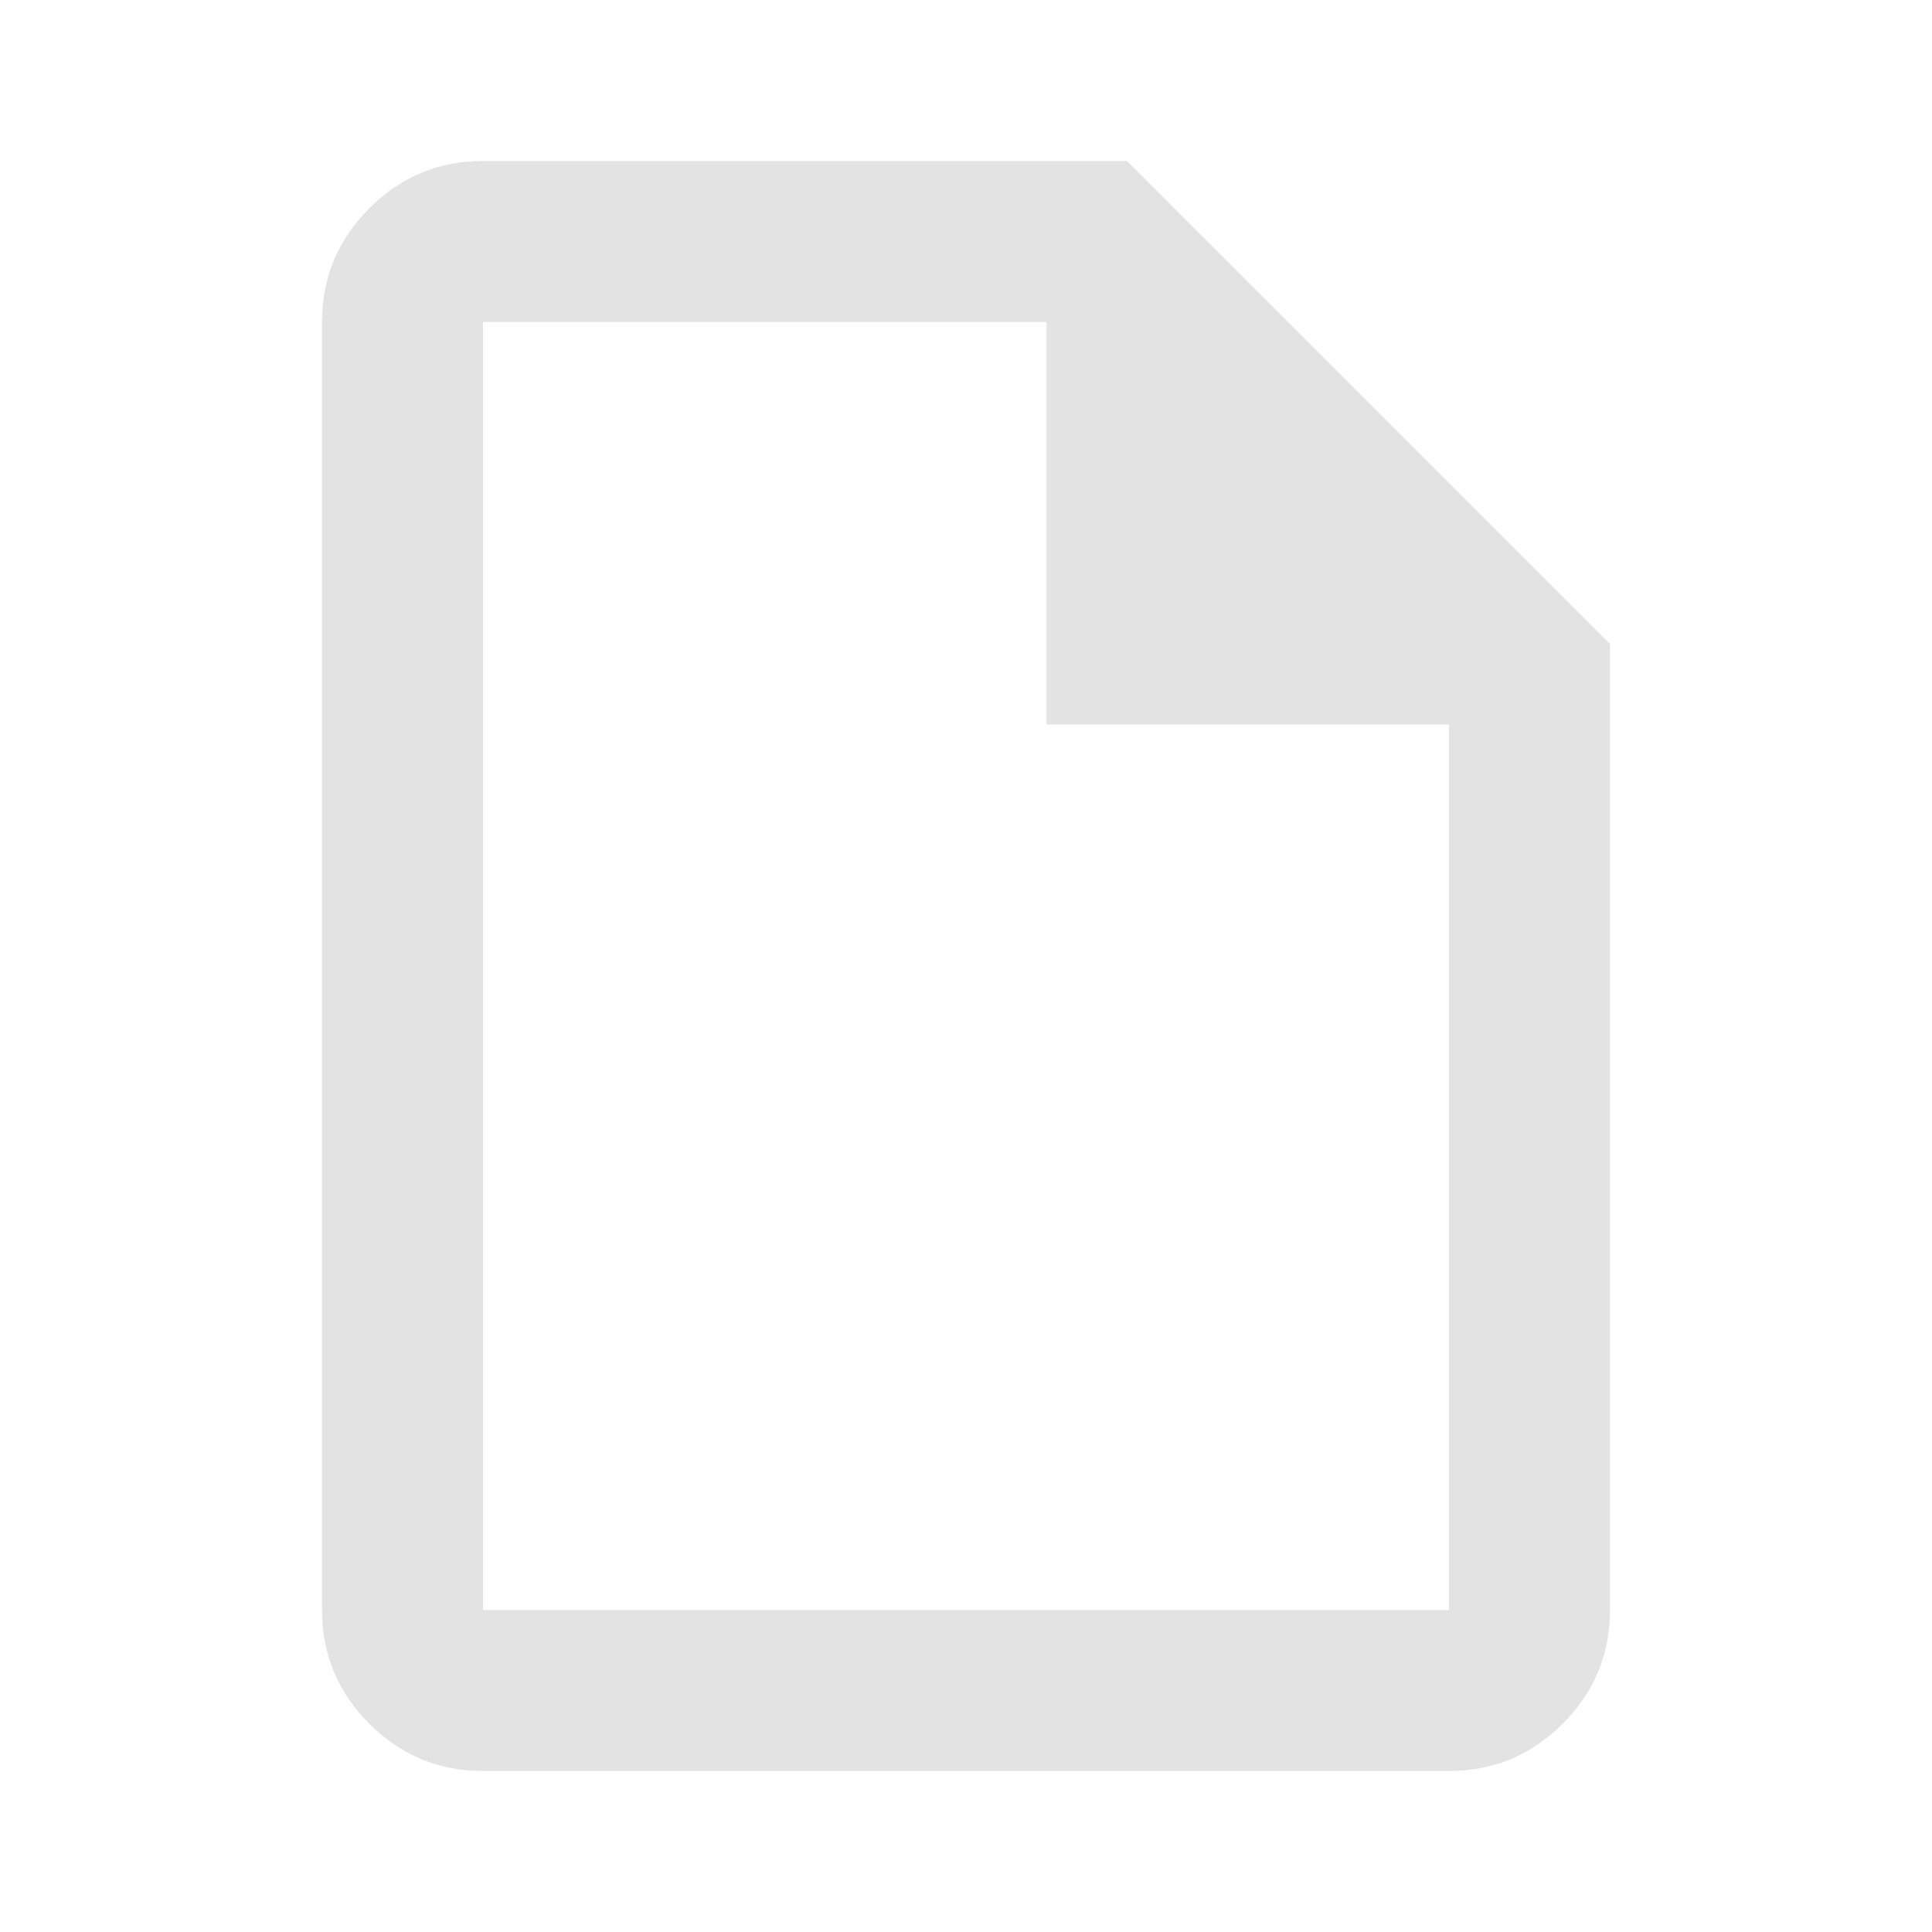
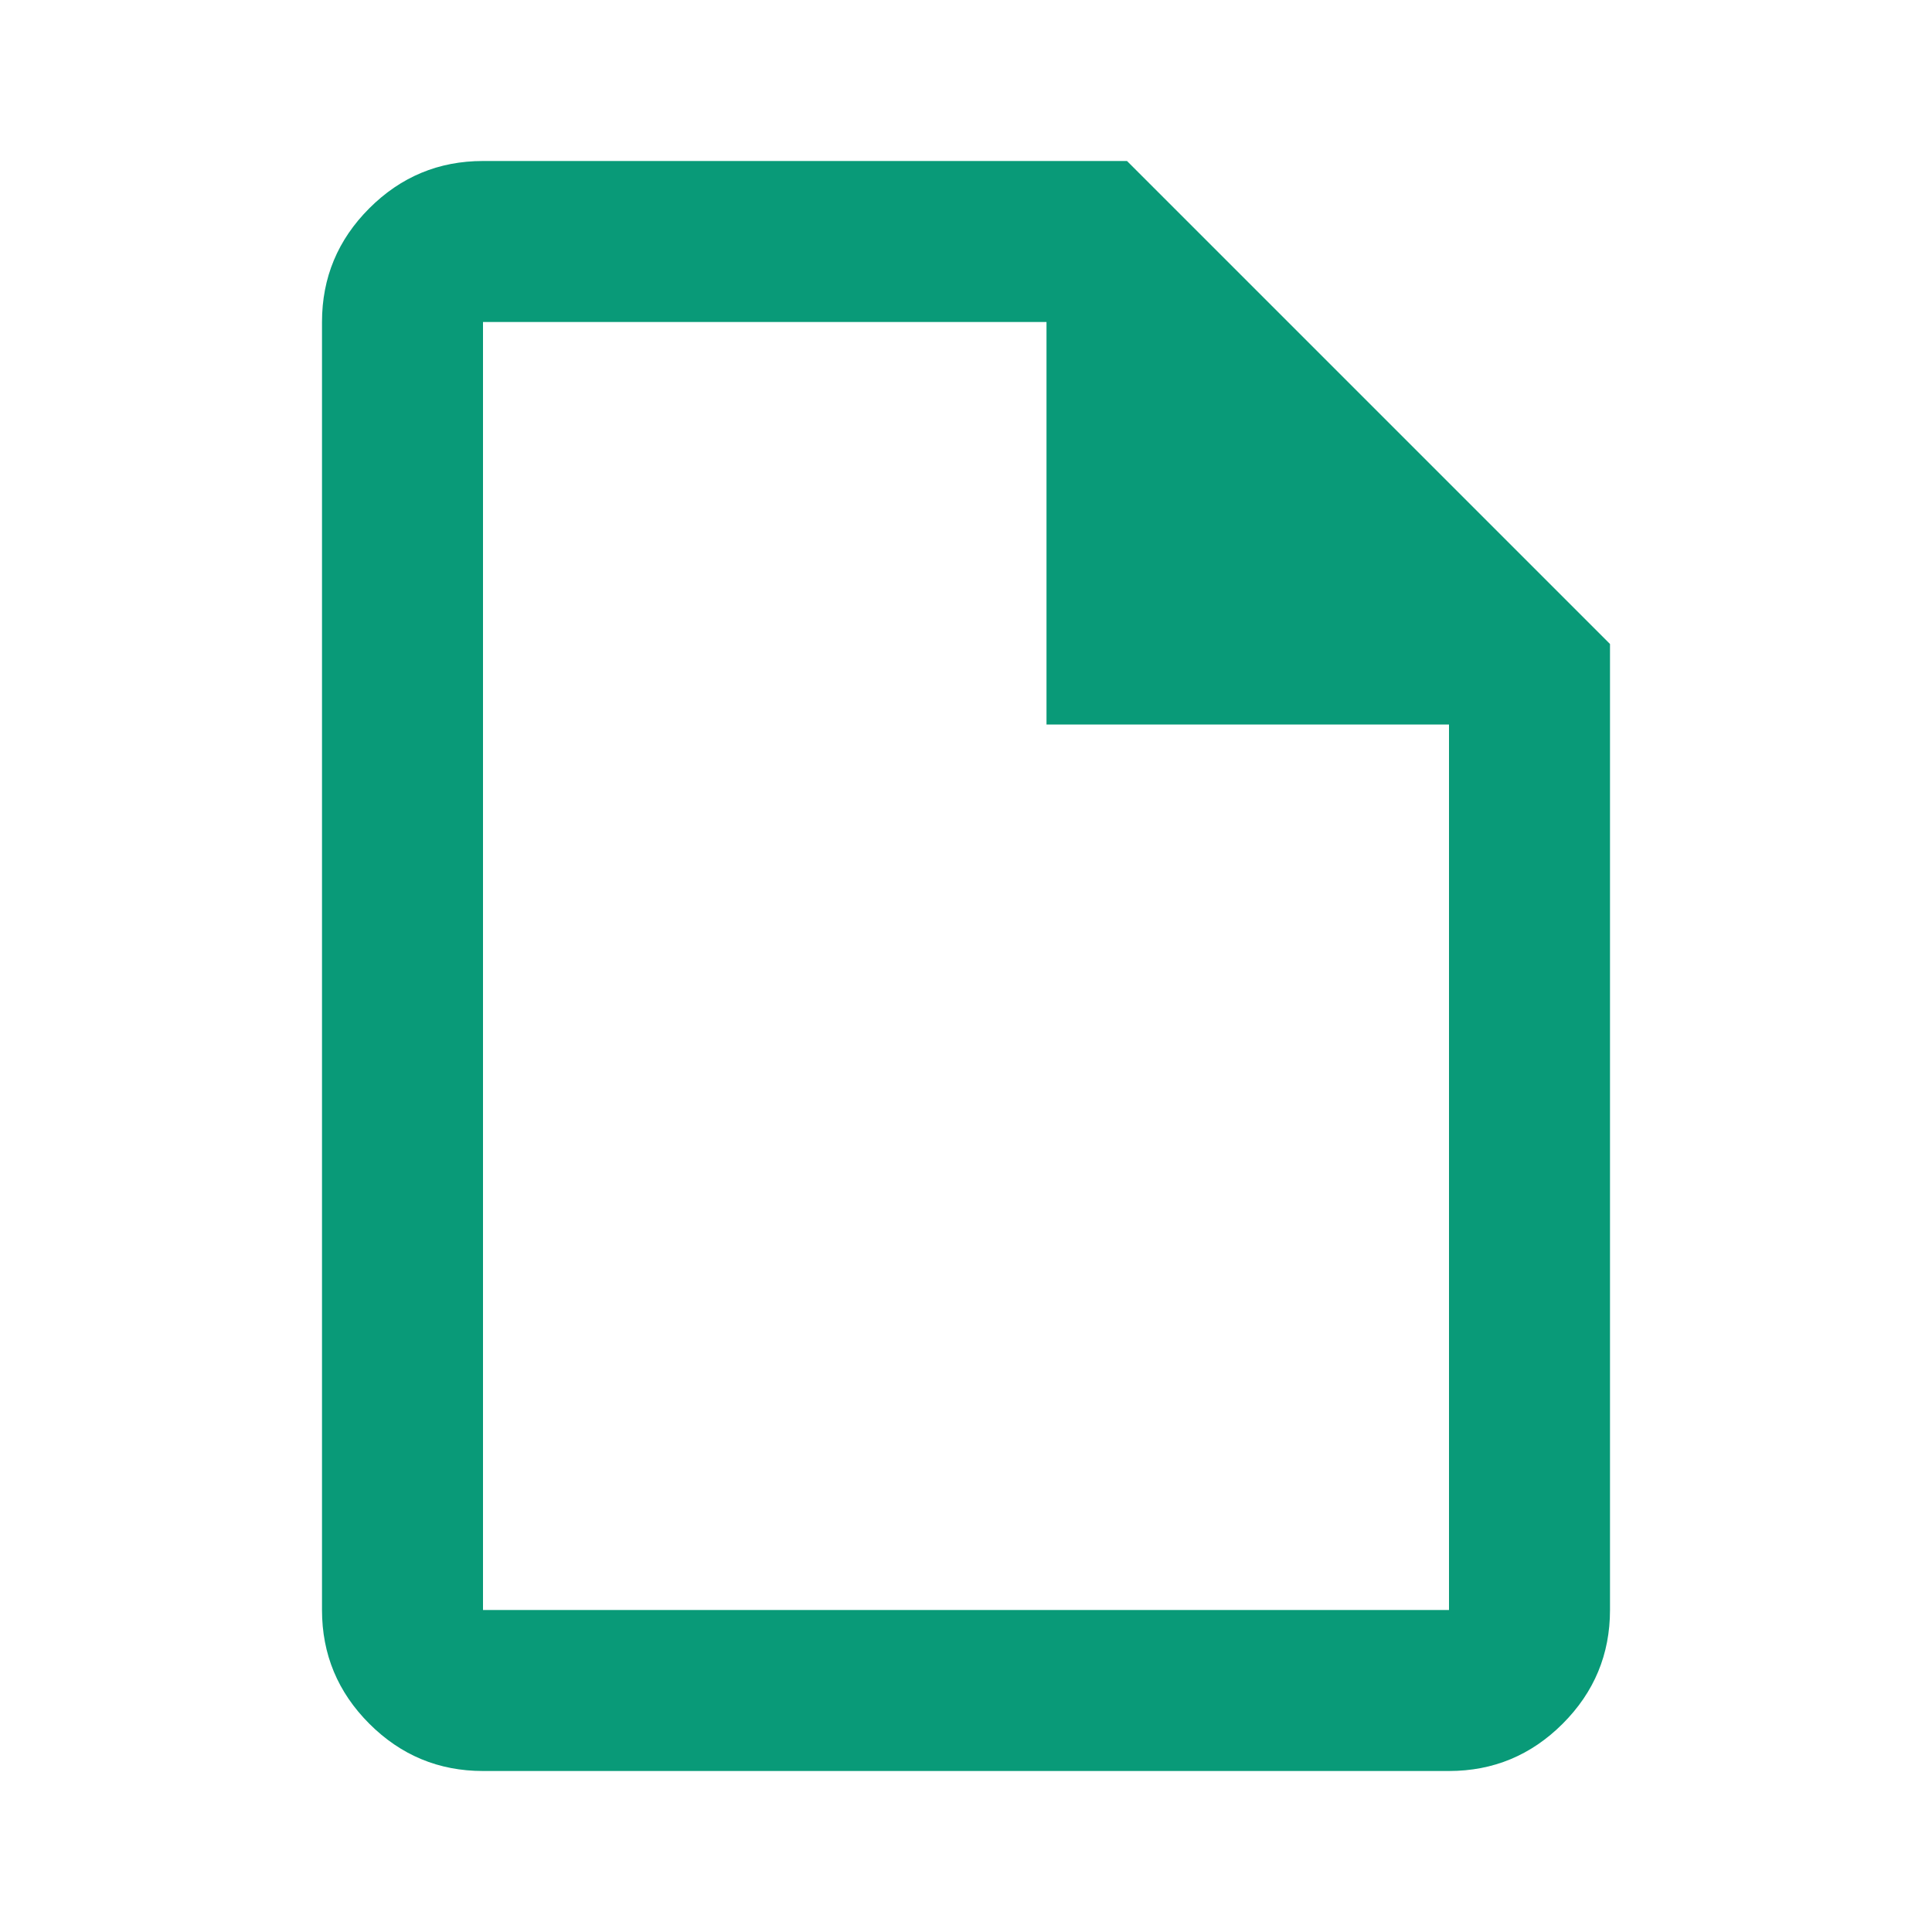
- <svg xmlns="http://www.w3.org/2000/svg" height="24px" viewBox="0 -960 960 960" width="24px" fill="#e3e3e3">
-   <path d="M240-80q-33 0-56.5-23.5T160-160v-640q0-33 23.5-56.5T240-880h320l240 240v480q0 33-23.5 56.5T720-80H240Zm280-520v-200H240v640h480v-440H520ZM240-800v200-200 640-640Z" />
+ <svg xmlns="http://www.w3.org/2000/svg" height="24px" viewBox="0 -960 960 960" width="24px" fill="#e3e3e3" version="1.1" id="svg1">
+   <defs id="defs1" />
+   <path d="M240-80q-33 0-56.5-23.5T160-160v-640q0-33 23.5-56.5T240-880h320l240 240v480q0 33-23.5 56.5T720-80H240Zm280-520v-200H240v640h480v-440H520ZM240-800v200-200 640-640Z" id="path1" style="fill:#099a78;fill-opacity:1" />
</svg>
